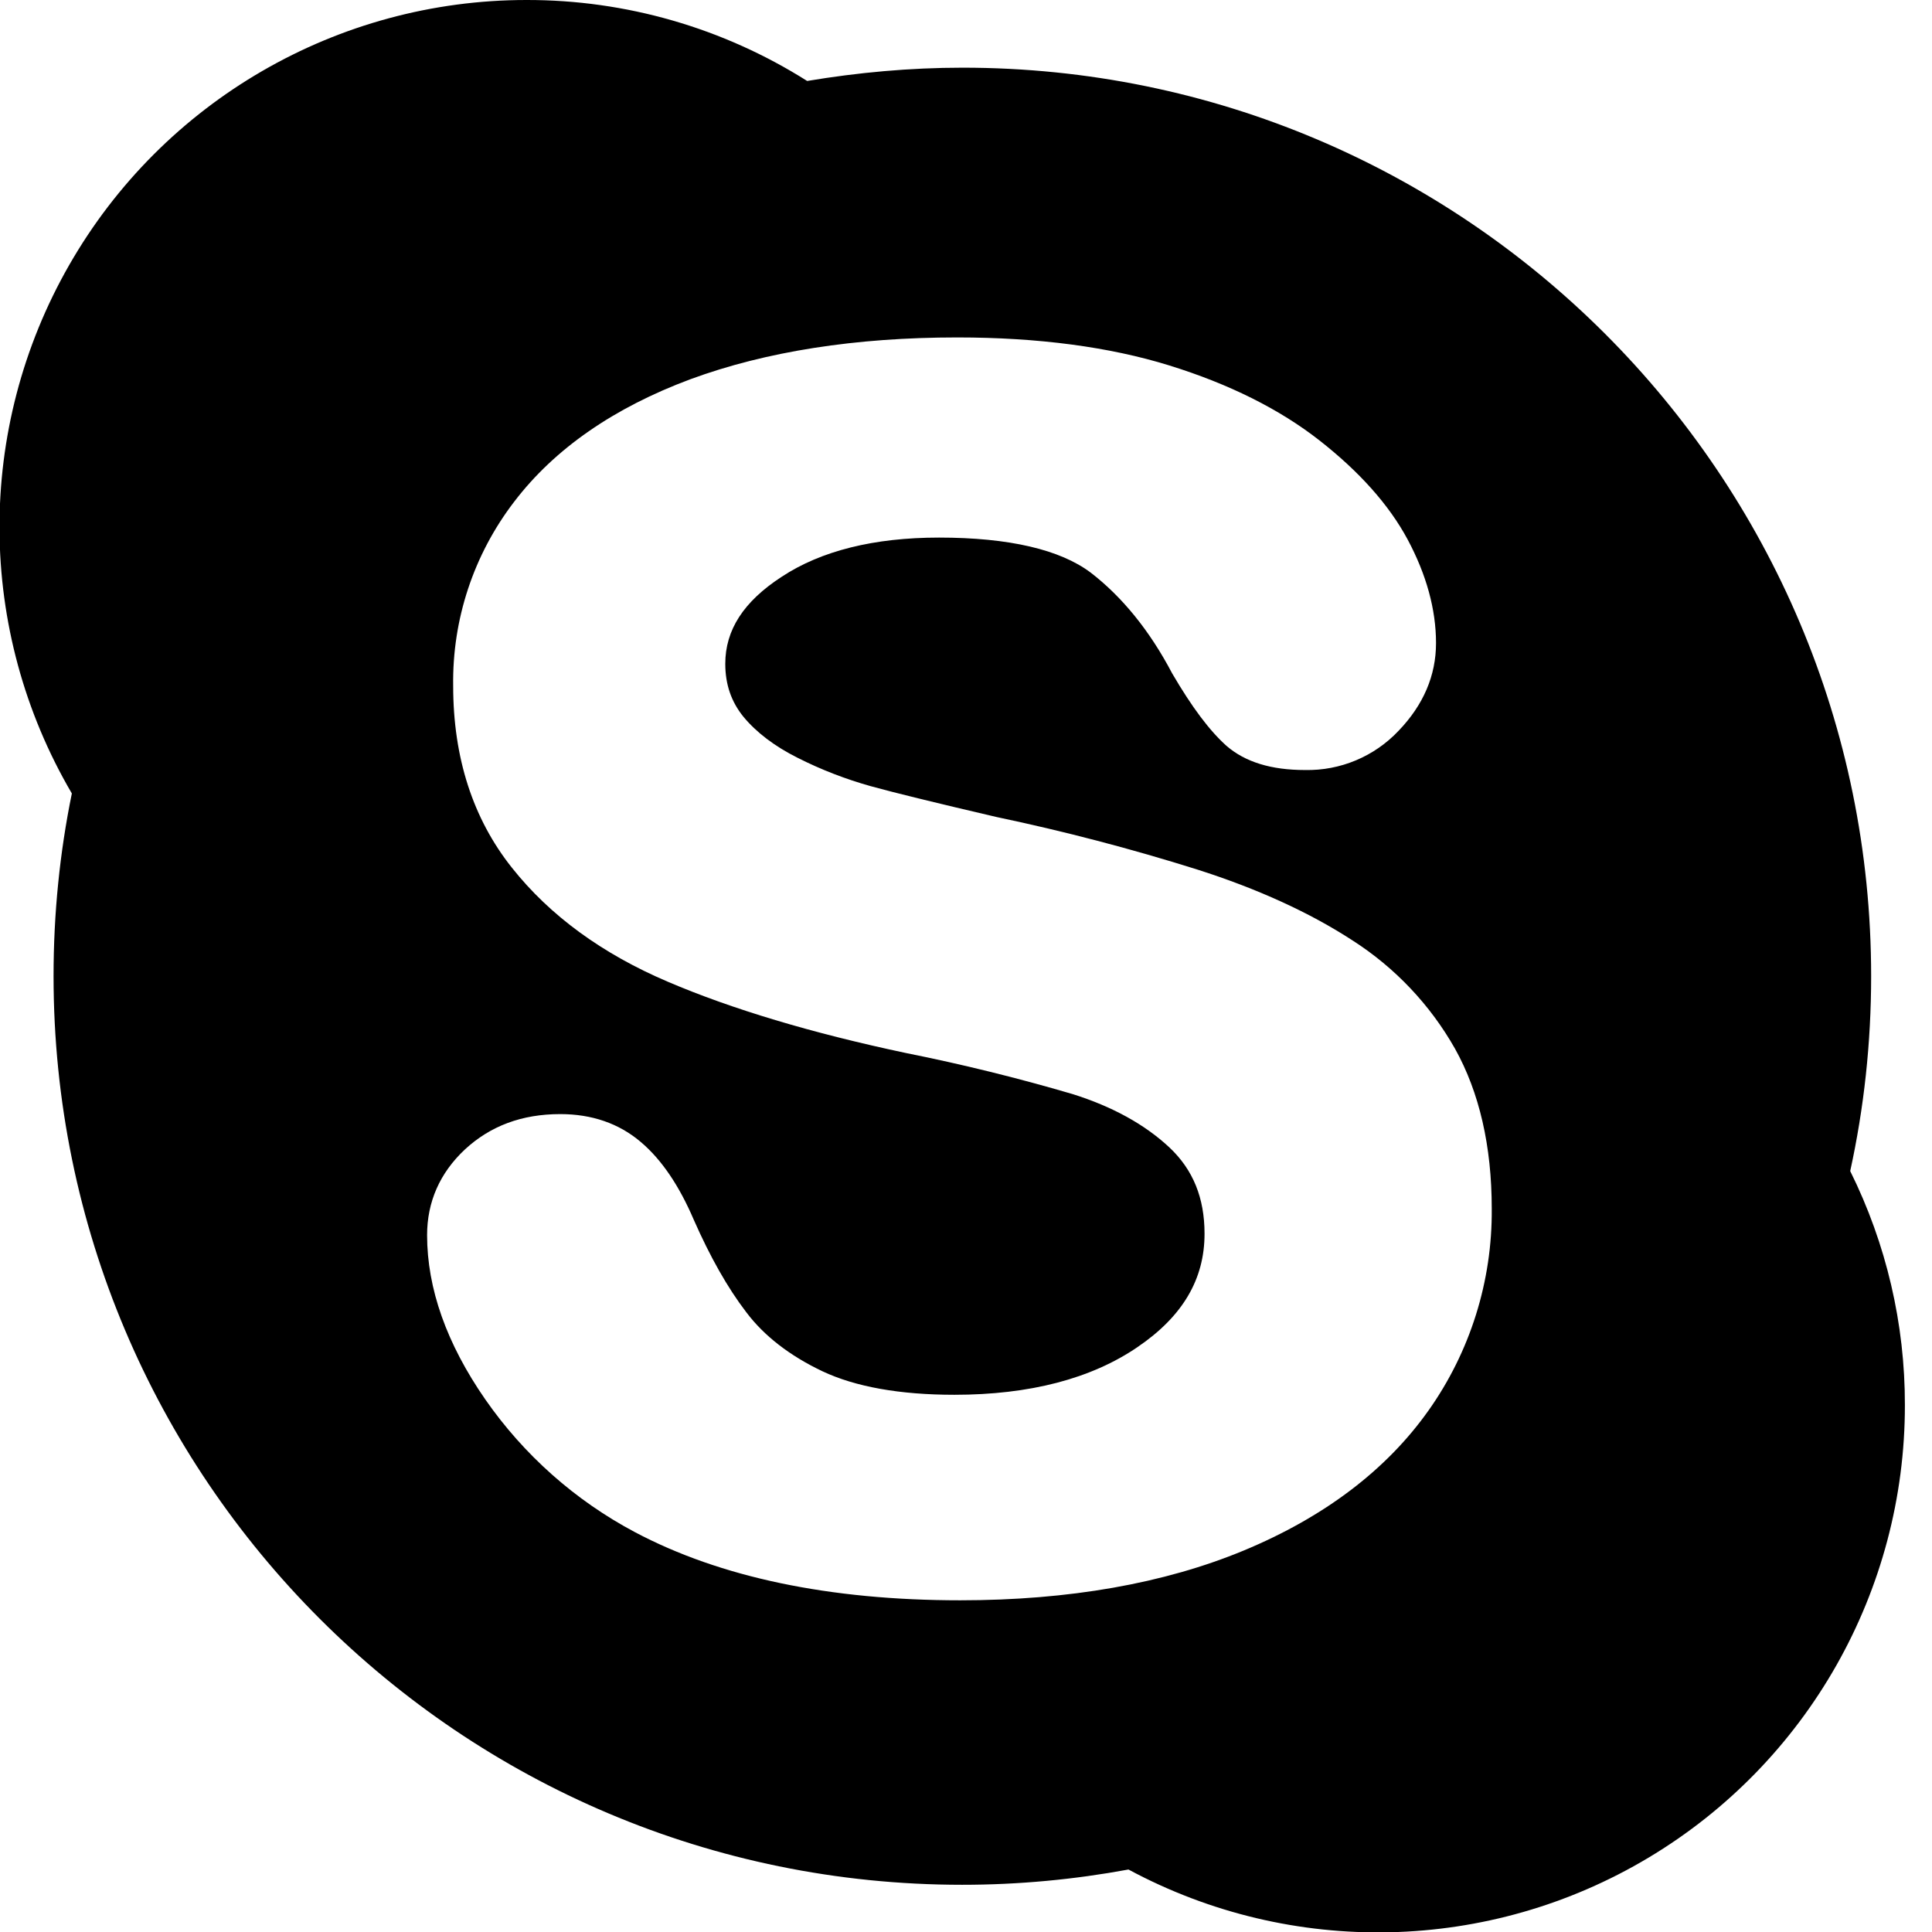
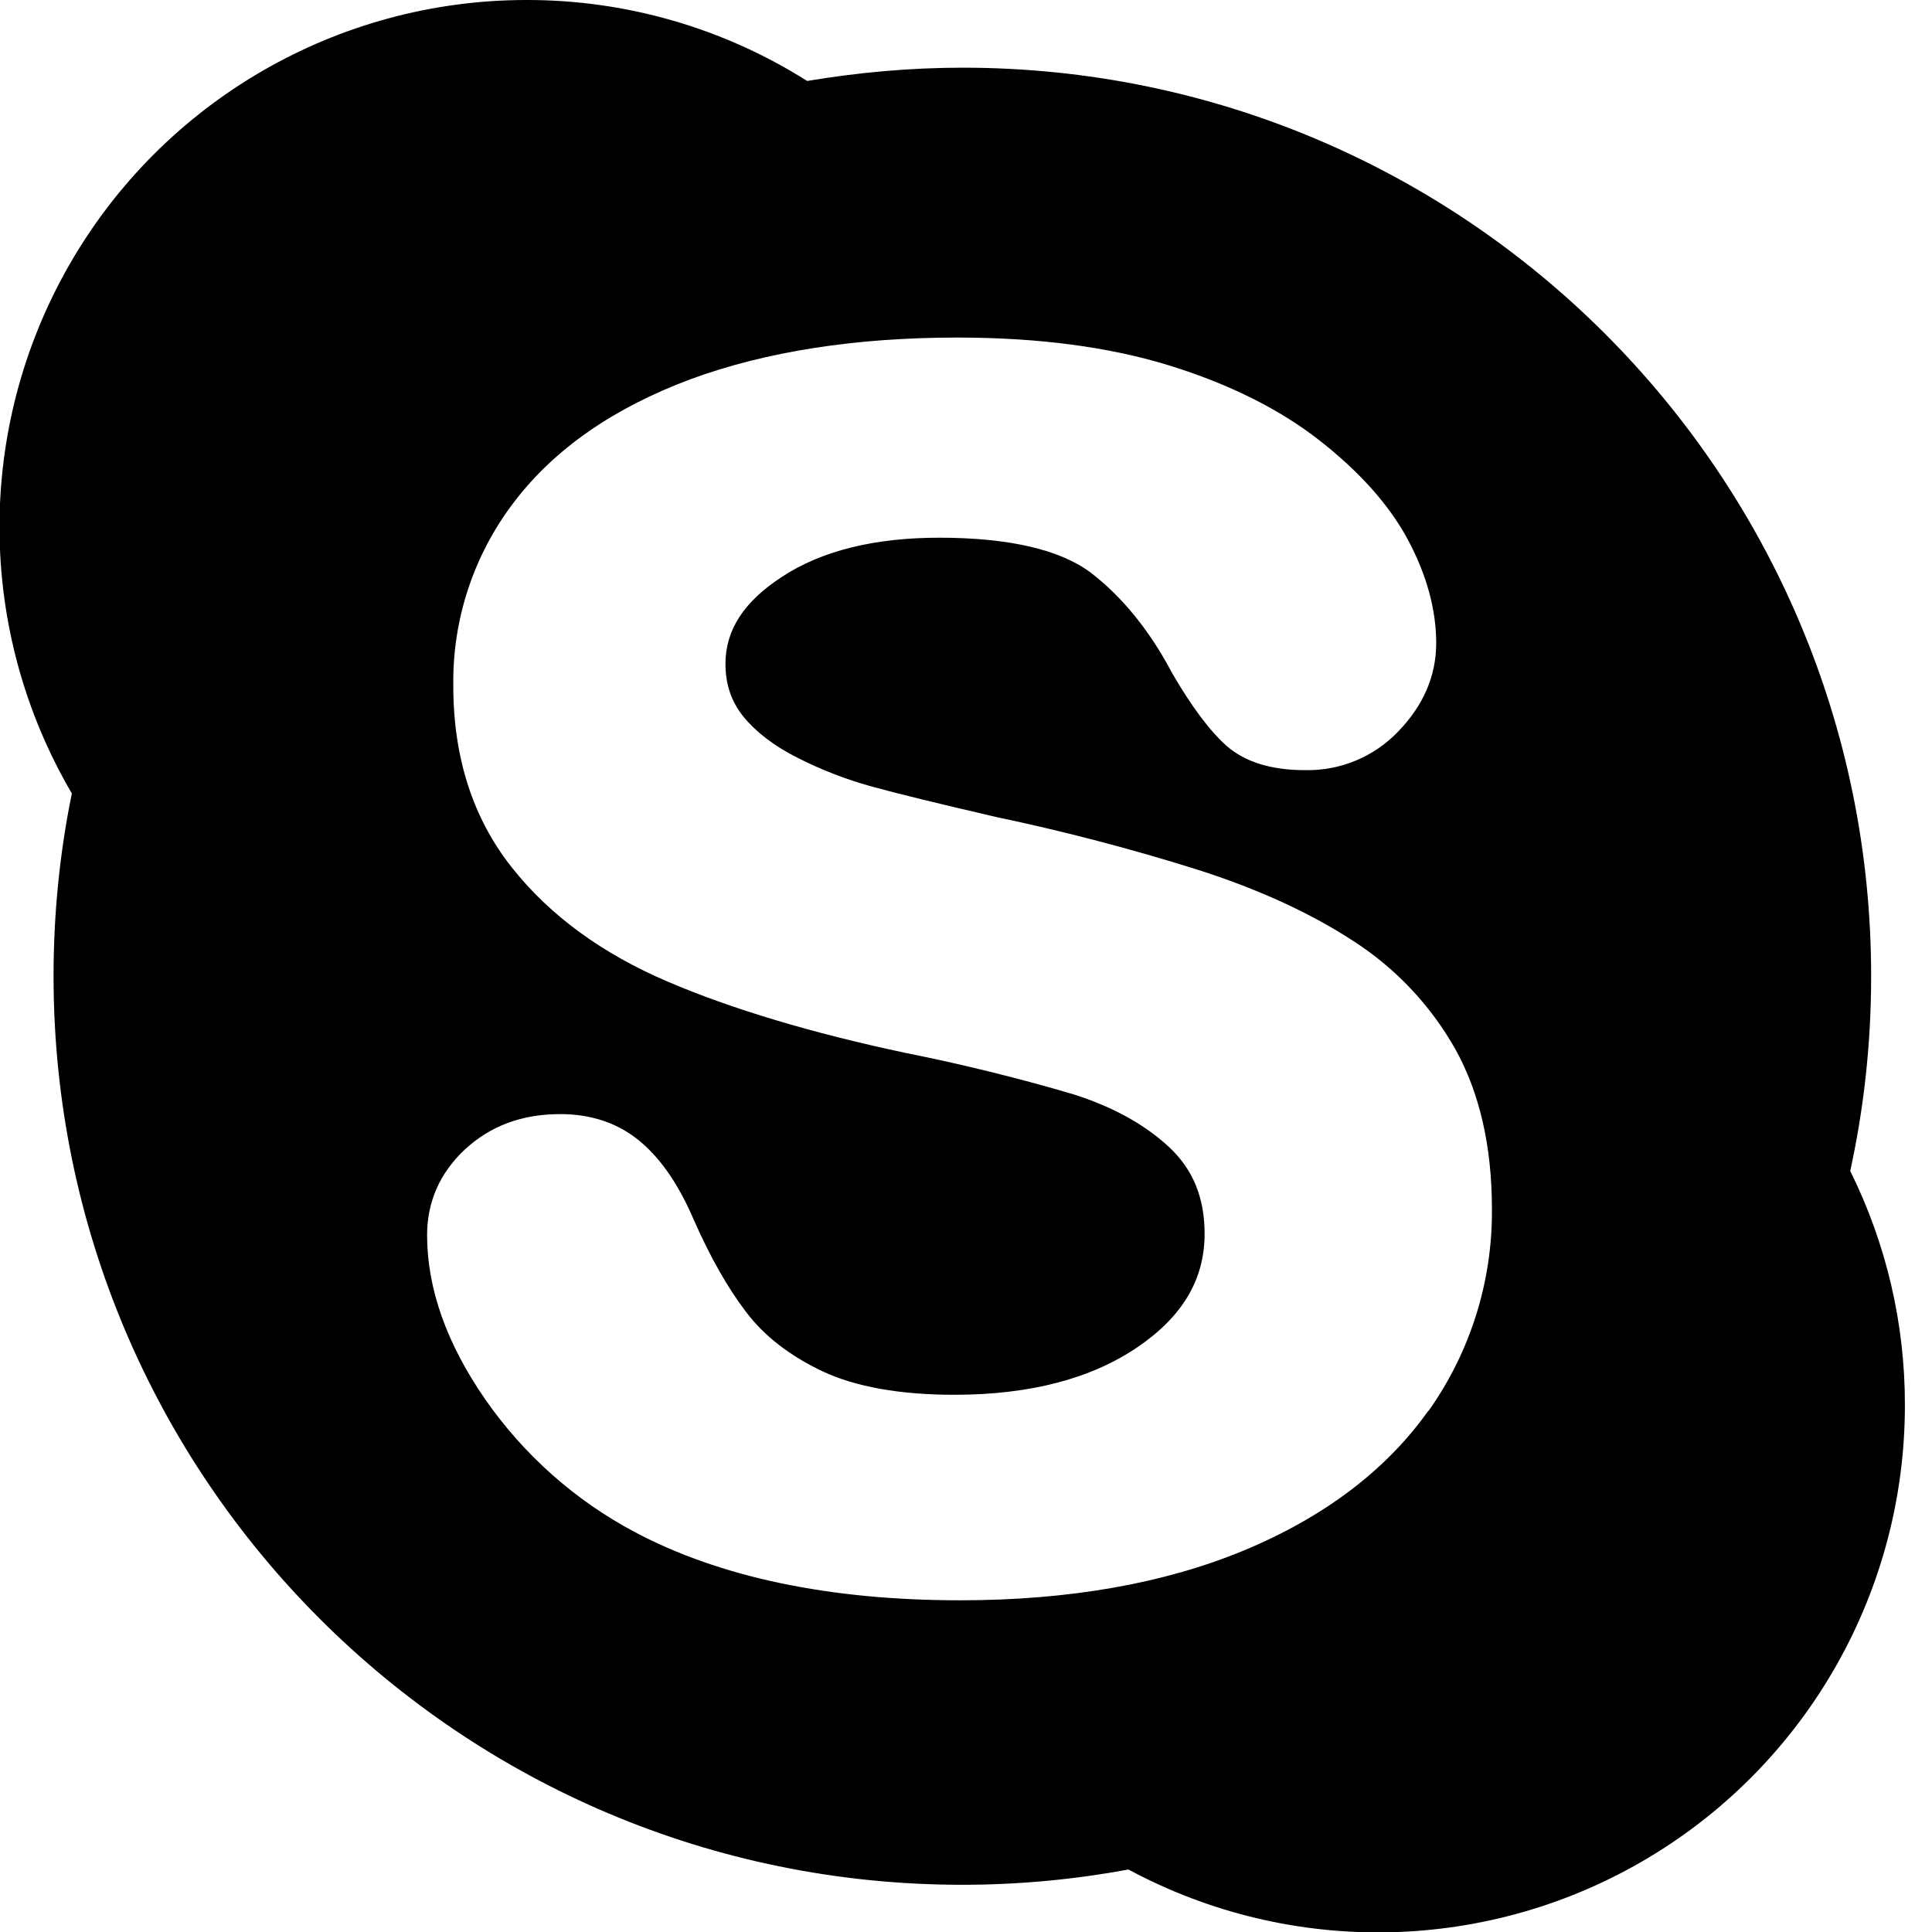
<svg xmlns="http://www.w3.org/2000/svg" width="32" height="32" viewBox="0 0 32 32">
-   <path d="M30.645 19.398c.228-1.043.347-2.12.347-3.23 0-8.31-6.737-15.047-15.048-15.047-.877 0-1.736.08-2.575.22A8.673 8.673 0 0 0 8.72 0a8.728 8.728 0 0 0-7.53 13.142c-.2.977-.303 1.99-.303 3.026 0 8.312 6.736 15.05 15.05 15.05.94 0 1.86-.088 2.754-.253a8.726 8.726 0 0 0 12.86-7.692 8.685 8.685 0 0 0-.905-3.875zm-6.983 3.962c-.695.984-1.724 1.765-3.058 2.32-1.32.548-2.902.826-4.7.826-2.163 0-3.976-.38-5.39-1.13a7.03 7.03 0 0 1-2.478-2.2c-.638-.92-.962-1.835-.962-2.718 0-.55.21-1.03.627-1.42.42-.388.94-.585 1.58-.585.52 0 .97.154 1.33.46.35.295.64.73.88 1.29.27.613.56 1.128.87 1.532.295.392.72.72 1.26.977.547.258 1.283.39 2.187.39 1.245 0 2.266-.266 3.033-.79.75-.51 1.11-1.126 1.11-1.877 0-.594-.19-1.06-.58-1.428-.41-.384-.95-.68-1.607-.886a32.17 32.17 0 0 0-2.76-.68c-1.56-.33-2.89-.73-3.942-1.18-1.08-.46-1.95-1.09-2.584-1.89-.644-.81-.972-1.82-.972-3.01a4.89 4.89 0 0 1 1.01-3.05c.67-.88 1.657-1.56 2.92-2.03 1.25-.46 2.736-.692 4.418-.692 1.345 0 2.525.158 3.51.463.995.308 1.83.726 2.487 1.24.66.516 1.155 1.068 1.464 1.644.31.58.47 1.157.47 1.715 0 .54-.21 1.026-.62 1.453a2.07 2.07 0 0 1-1.55.65c-.56 0-.99-.132-1.3-.4-.28-.25-.573-.64-.9-1.2-.373-.71-.83-1.27-1.35-1.67-.505-.38-1.35-.58-2.512-.58-1.078 0-1.956.22-2.607.65-.63.41-.933.88-.933 1.44 0 .345.1.63.3.877.215.26.517.49.897.68.394.2.804.356 1.21.47.417.115 1.12.286 2.08.51a35.3 35.3 0 0 1 3.327.87c1.004.32 1.868.715 2.576 1.176a5.13 5.13 0 0 1 1.695 1.79c.405.725.61 1.616.61 2.653a5.7 5.7 0 0 1-1.054 3.352z" fill-rule="evenodd" />
+   <path d="M30.645 19.398c.228-1.043.347-2.12.347-3.23 0-8.31-6.737-15.047-15.048-15.047-.877 0-1.736.08-2.575.22A8.673 8.673 0 0 0 8.72 0a8.728 8.728 0 0 0-7.53 13.142c-.2.977-.303 1.99-.303 3.026 0 8.312 6.736 15.05 15.05 15.05.94 0 1.86-.088 2.754-.253a8.726 8.726 0 0 0 12.86-7.692 8.685 8.685 0 0 0-.904-3.875zm-6.983 3.962c-.695.984-1.724 1.765-3.058 2.32-1.32.548-2.902.826-4.7.826-2.163 0-3.976-.38-5.39-1.13a7.03 7.03 0 0 1-2.478-2.2c-.638-.92-.962-1.835-.962-2.718 0-.55.21-1.03.627-1.42.42-.388.94-.585 1.58-.585.52 0 .97.154 1.33.46.35.295.64.73.88 1.29.27.613.56 1.128.87 1.532.296.392.72.72 1.26.977.548.258 1.284.39 2.188.39 1.245 0 2.266-.266 3.033-.79.75-.51 1.11-1.126 1.11-1.877 0-.594-.19-1.06-.58-1.428-.41-.384-.95-.68-1.606-.886a32.17 32.17 0 0 0-2.76-.68c-1.56-.33-2.89-.73-3.942-1.18-1.08-.46-1.95-1.09-2.584-1.89-.644-.81-.972-1.82-.972-3.01a4.89 4.89 0 0 1 1.01-3.05c.67-.88 1.657-1.56 2.92-2.03 1.25-.46 2.736-.69 4.418-.69 1.345 0 2.525.157 3.51.462.995.308 1.83.726 2.487 1.24.66.516 1.156 1.068 1.465 1.644.31.58.47 1.157.47 1.715 0 .54-.21 1.027-.62 1.454a2.07 2.07 0 0 1-1.55.65c-.56 0-.99-.132-1.3-.4-.28-.25-.573-.64-.9-1.2-.373-.71-.83-1.27-1.35-1.67-.505-.38-1.35-.58-2.512-.58-1.078 0-1.956.22-2.607.65-.63.41-.933.88-.933 1.44 0 .345.1.63.3.877.215.26.517.49.897.68.394.2.804.357 1.21.47.417.116 1.12.287 2.08.51a35.3 35.3 0 0 1 3.327.87c1.004.32 1.868.716 2.576 1.177a5.13 5.13 0 0 1 1.695 1.79c.405.725.61 1.616.61 2.653a5.7 5.7 0 0 1-1.054 3.352z" fill-rule="evenodd" />
</svg>
